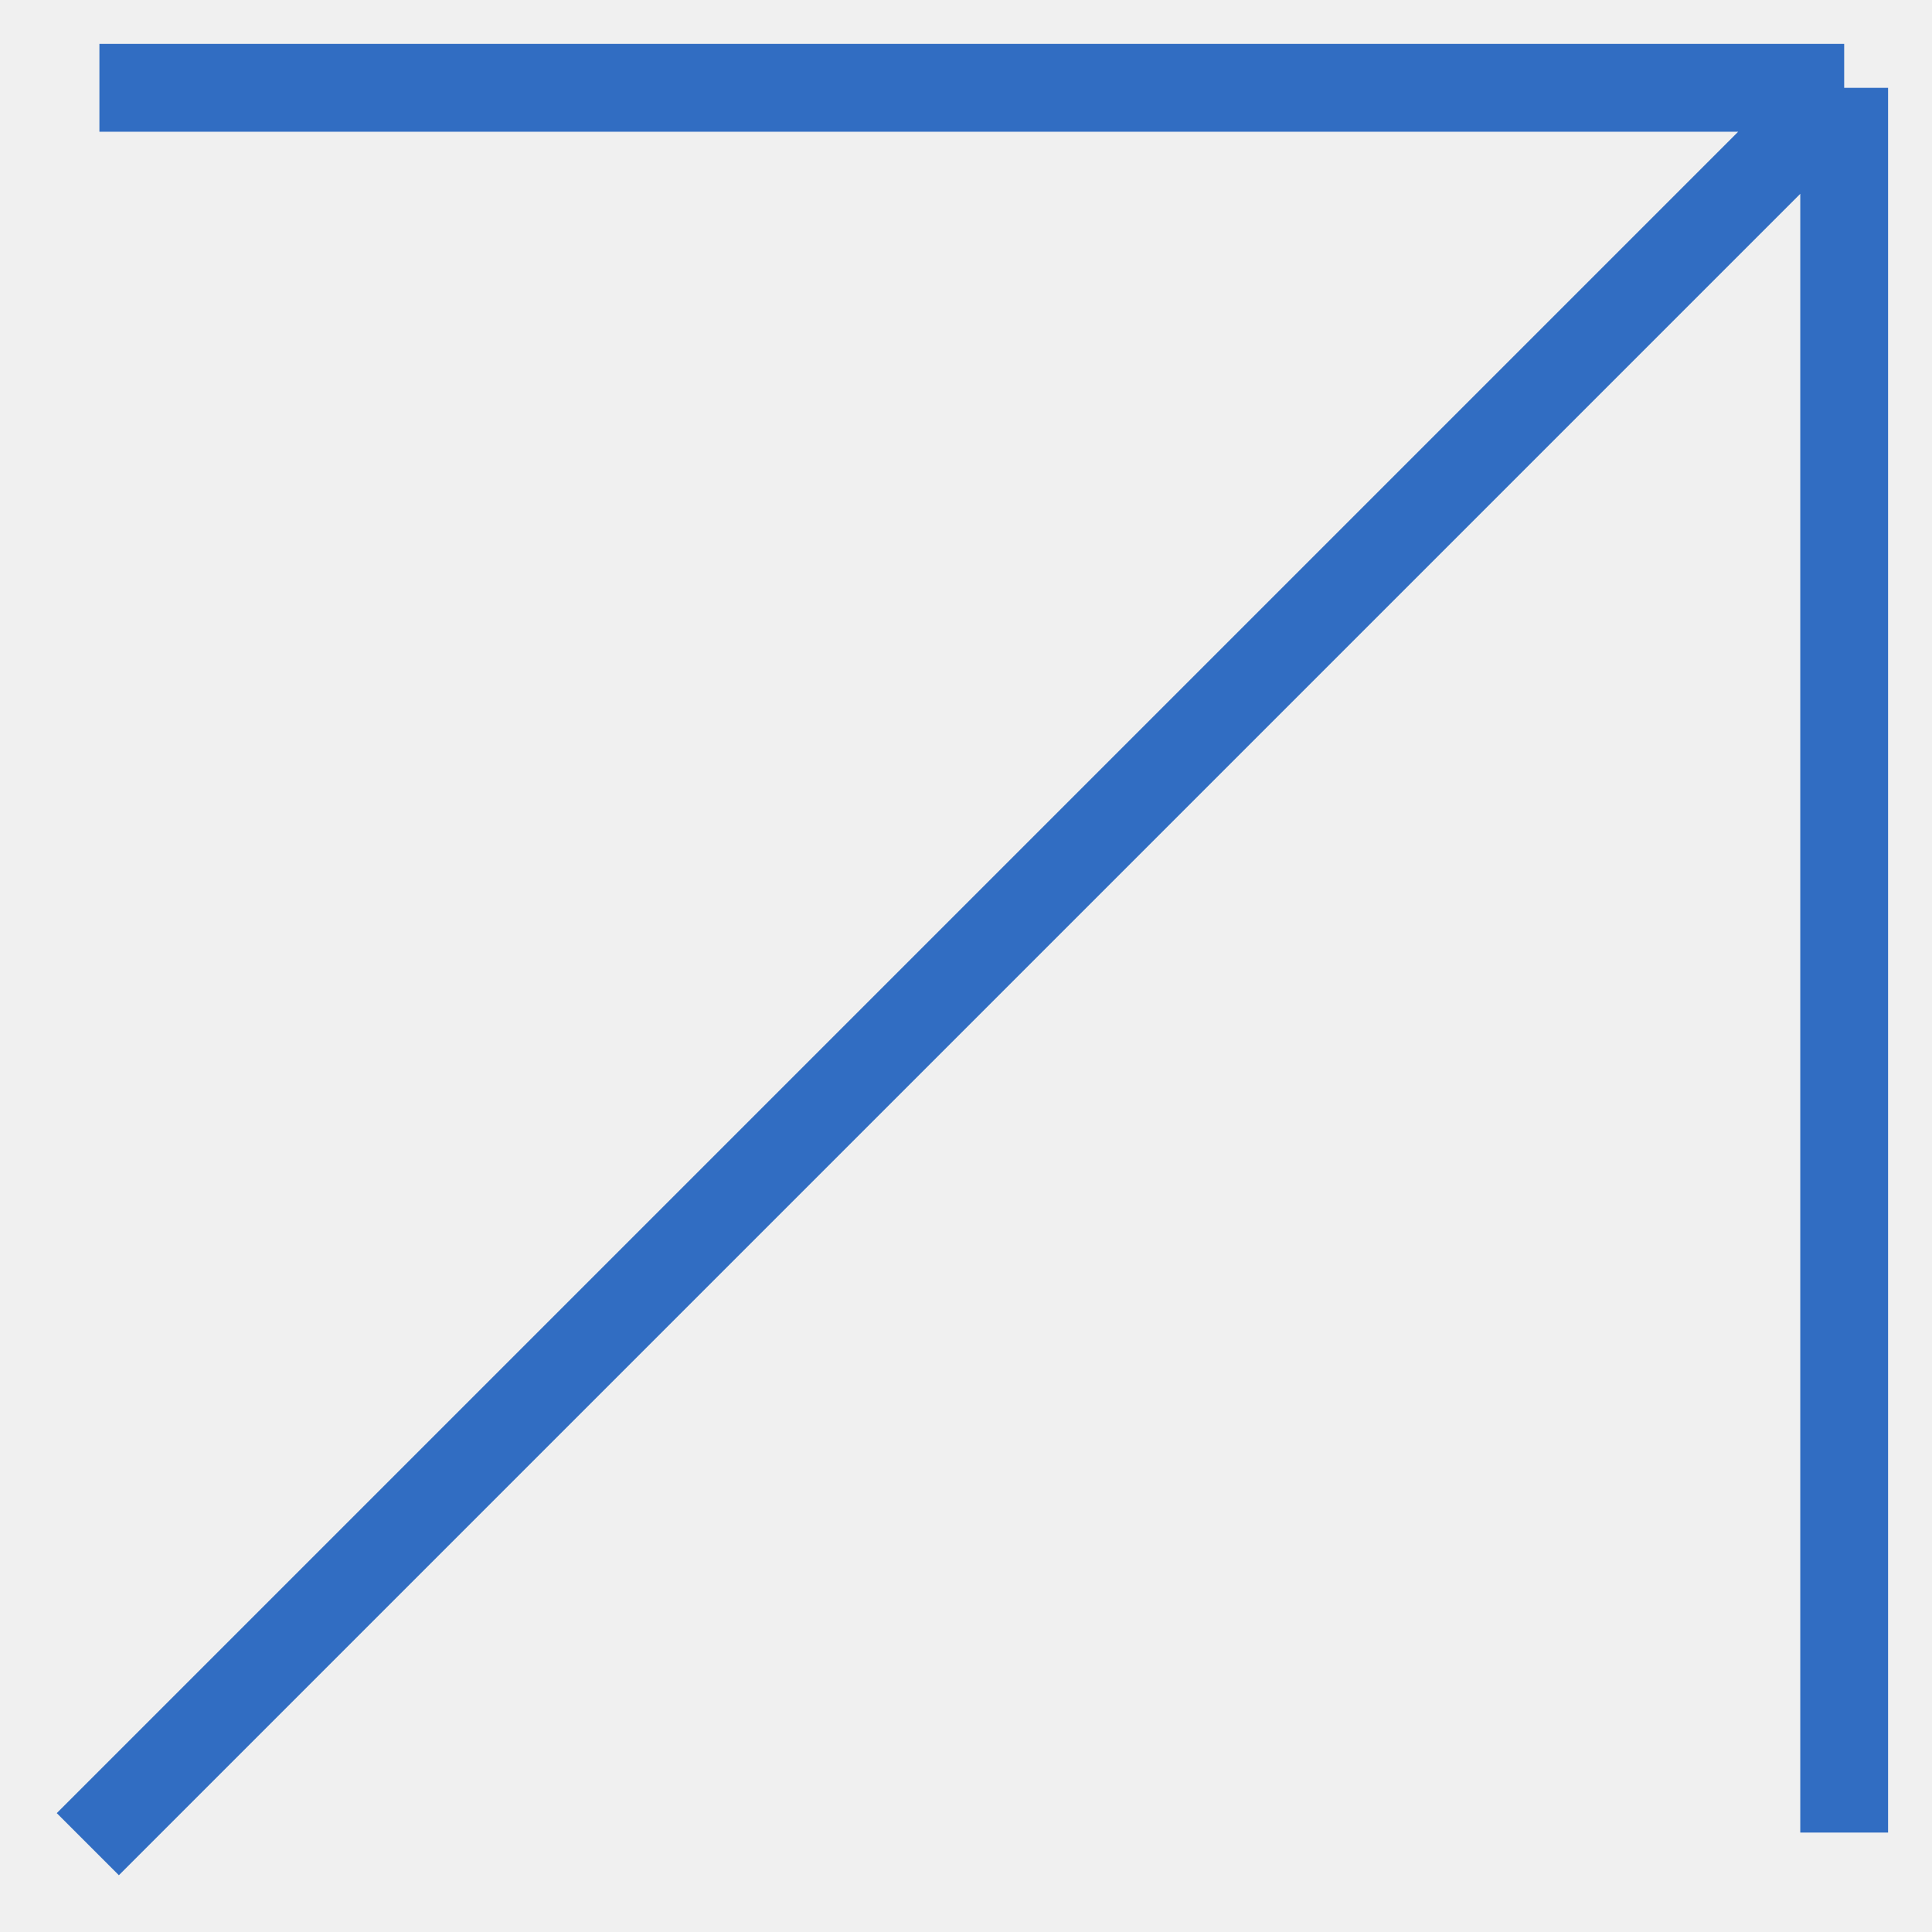
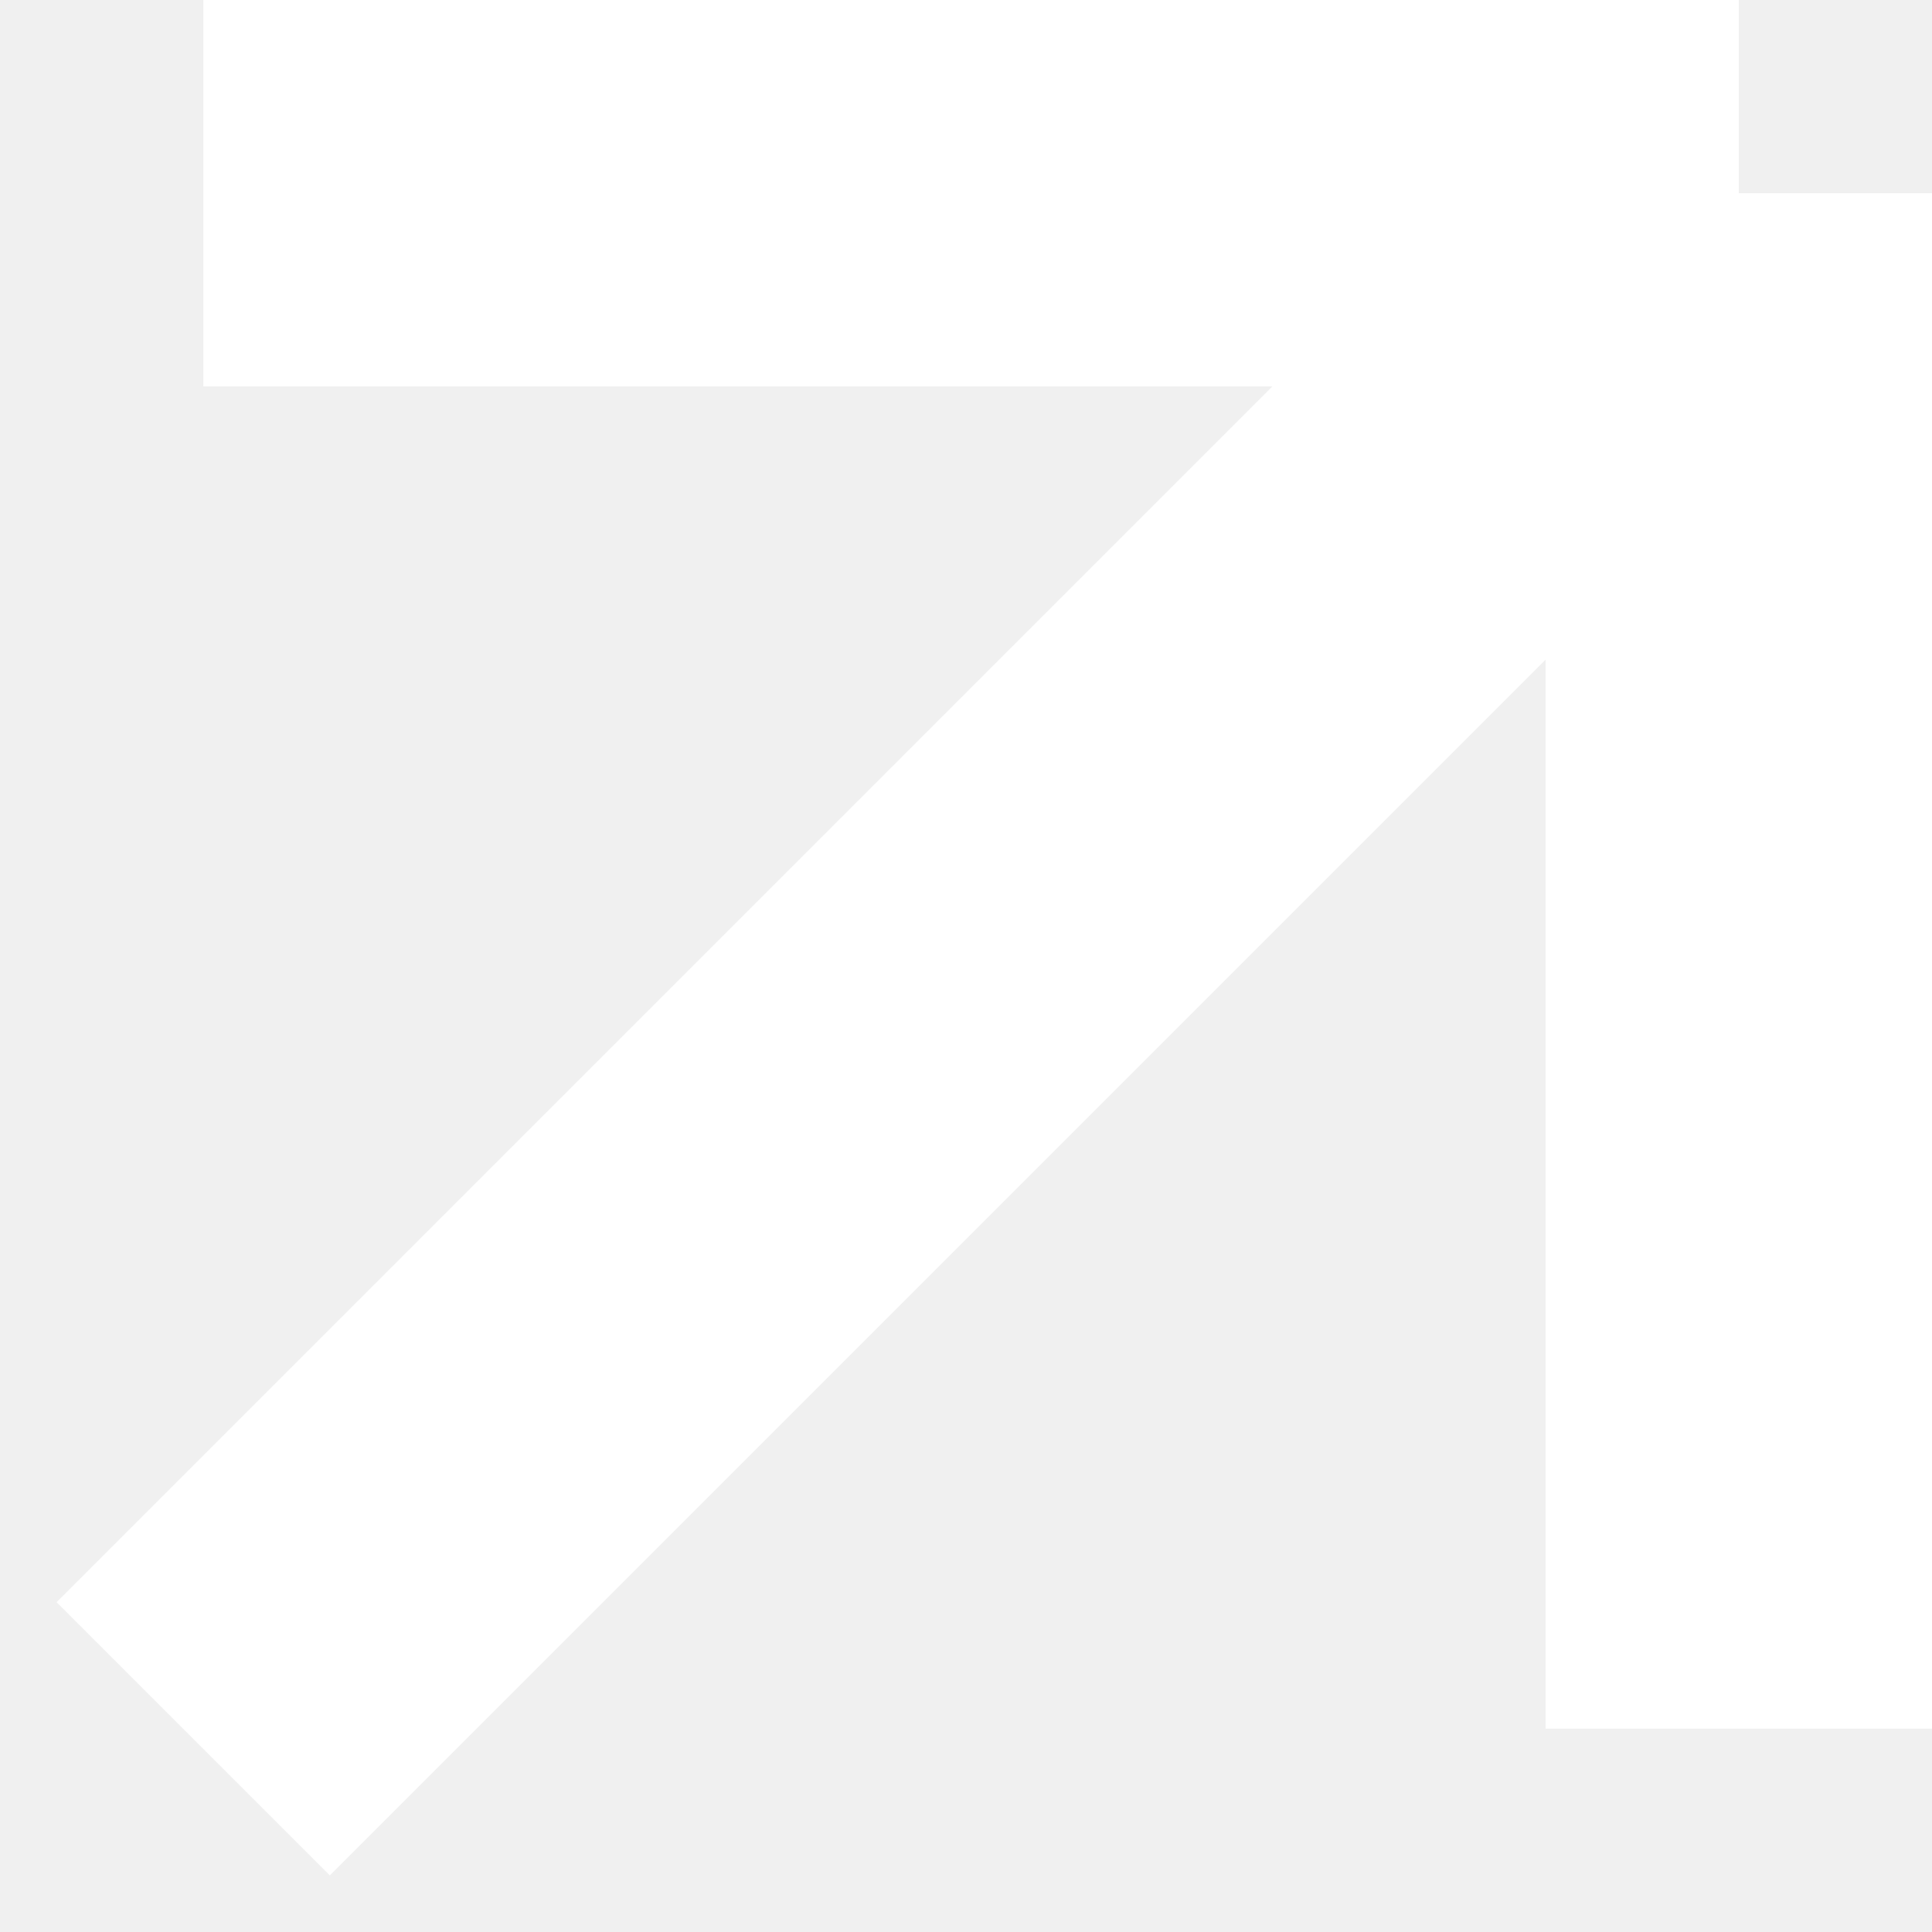
- <svg xmlns="http://www.w3.org/2000/svg" width="22" height="22" viewBox="0 0 22 22" fill="none">
-   <g clip-path="url(#clip0_11_682)">
-     <path d="M1 21L21 1M21 1H1.132M21 1V20.868" stroke="#316DC2" />
+ <svg xmlns="http://www.w3.org/2000/svg" width="8" height="8" viewBox="0 0 8 8" fill="none">
+   <g clip-path="url(#clip0_2369_2026)">
+     <path d="M0.8 7.2L7.2 0.8M7.2 0.8H0.842M7.2 0.8V7.158" stroke="white" stroke-width="1.6" />
  </g>
  <defs>
-     <clipPath id="clip0_11_682">
-       <rect width="22" height="22" fill="white" />
+     <clipPath id="clip0_2369_2026">
+       <rect width="8" height="8" fill="white" />
    </clipPath>
  </defs>
</svg>
